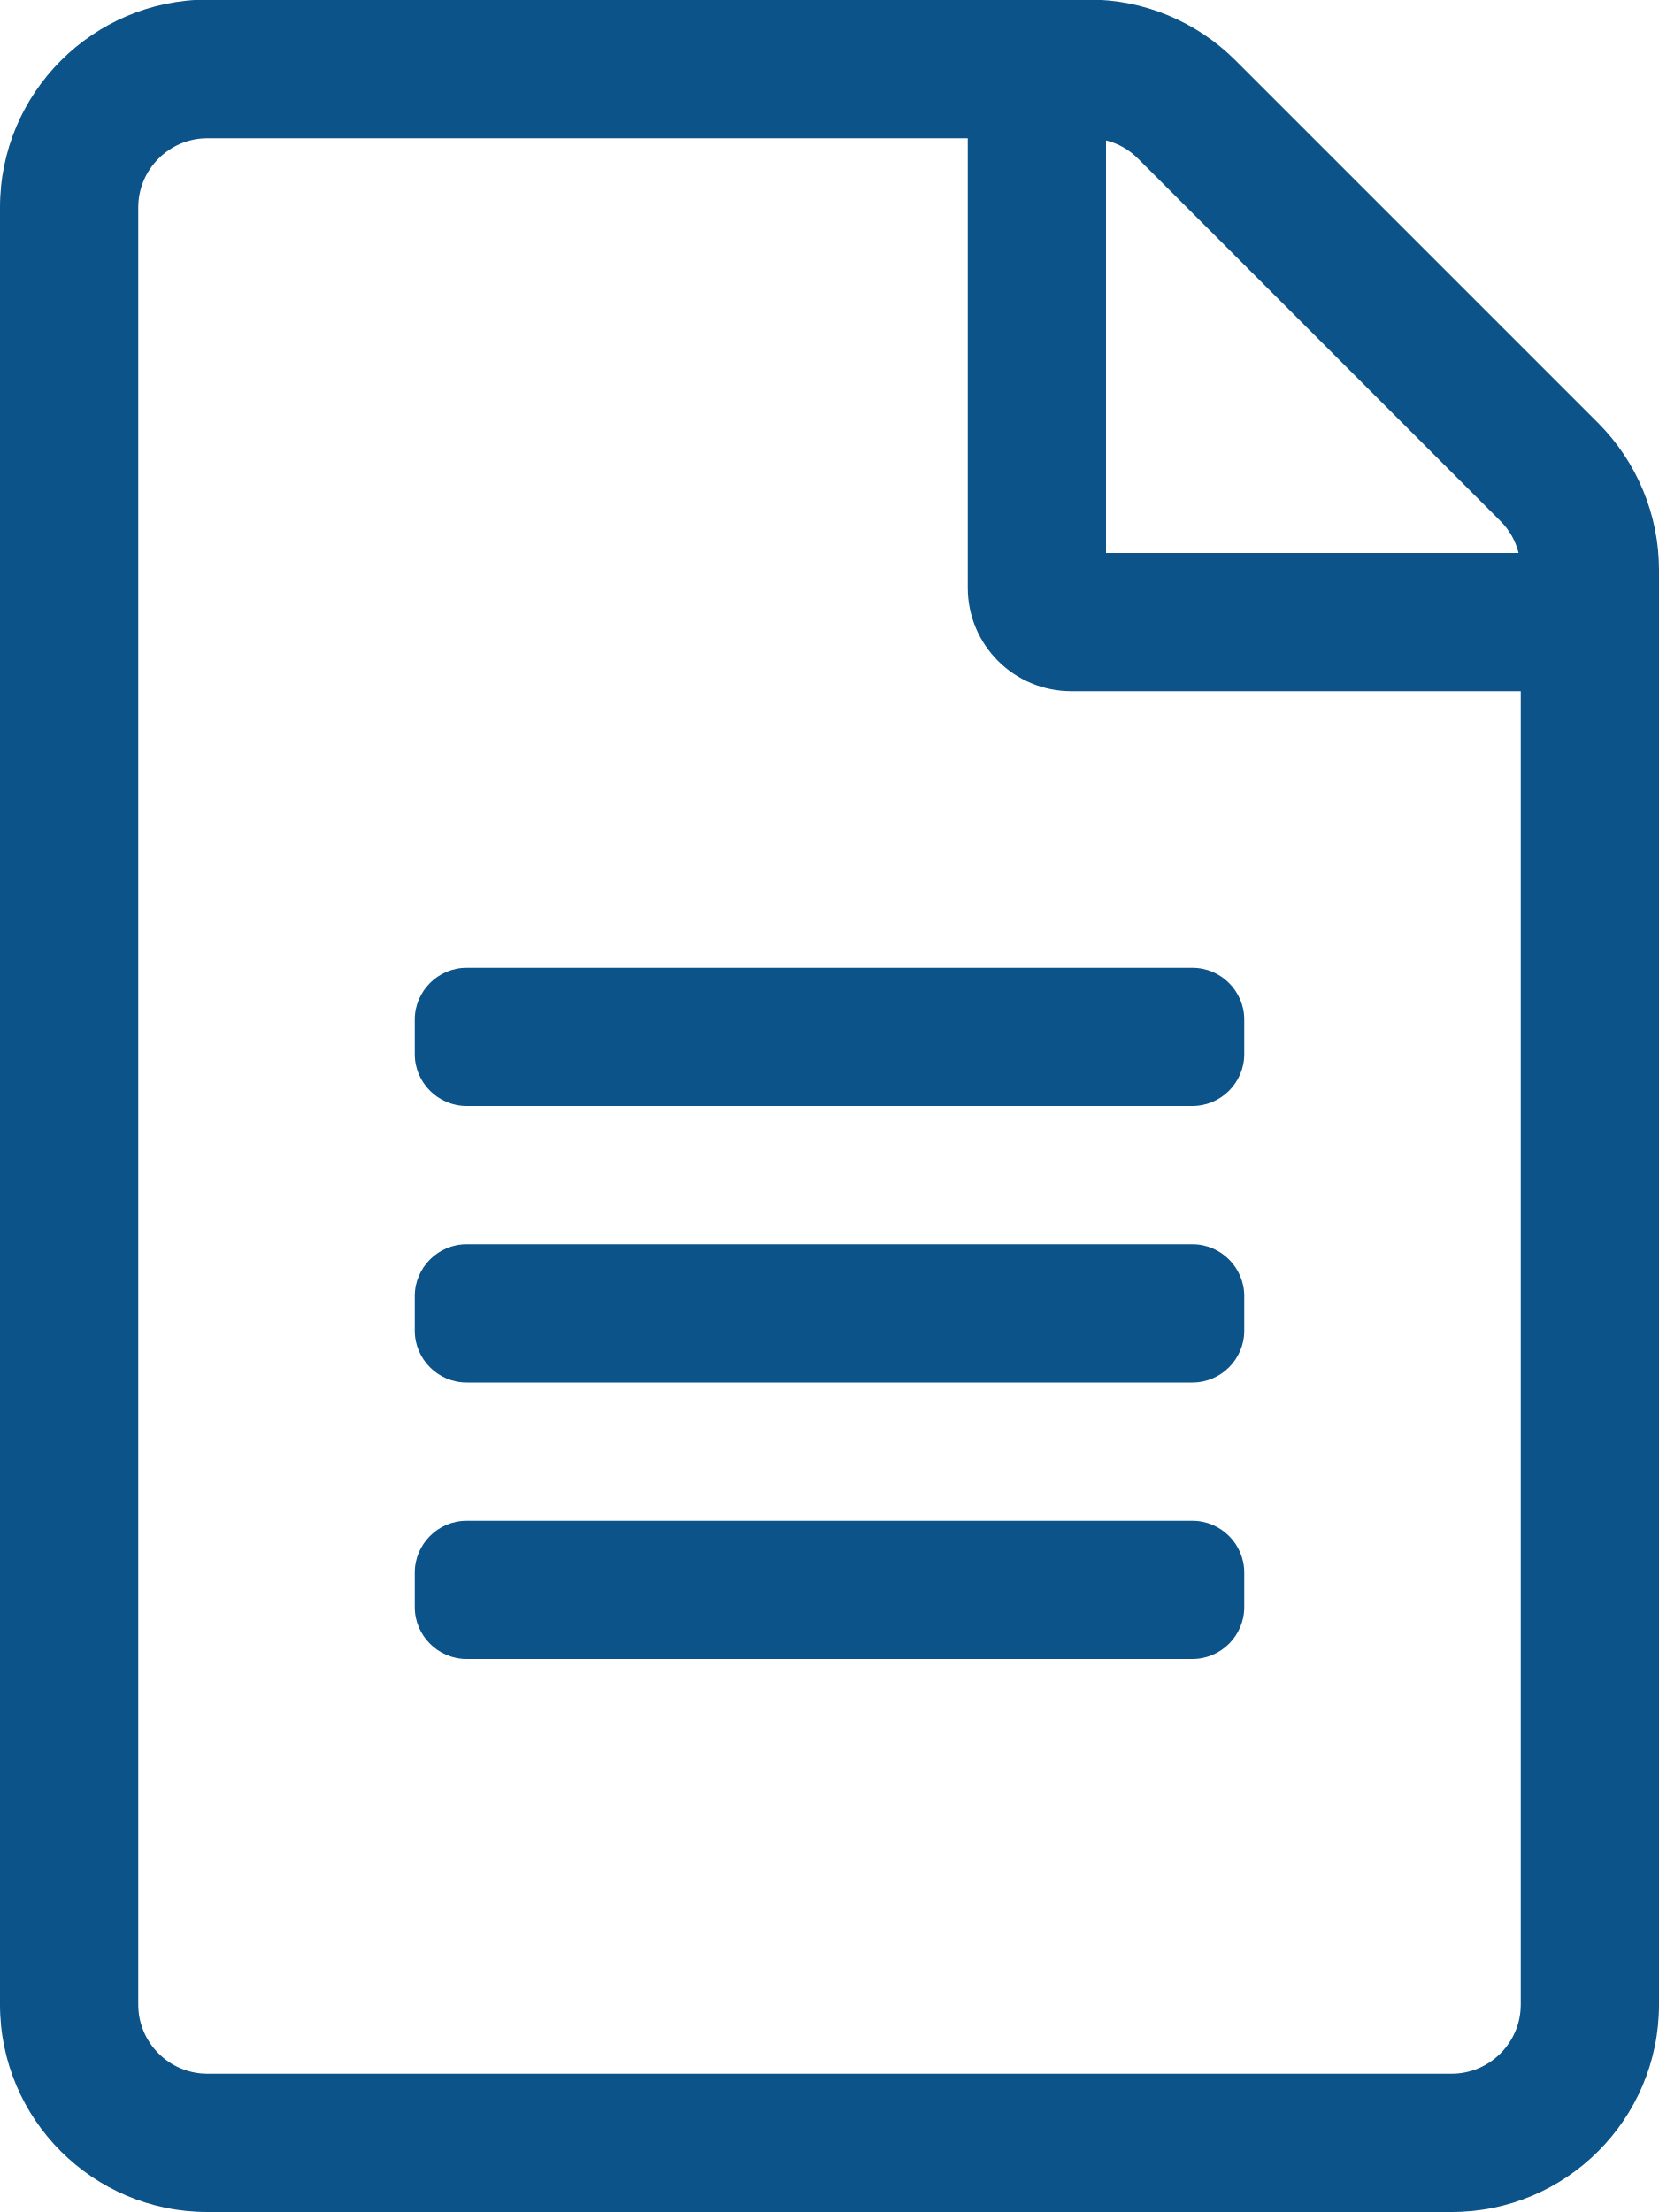
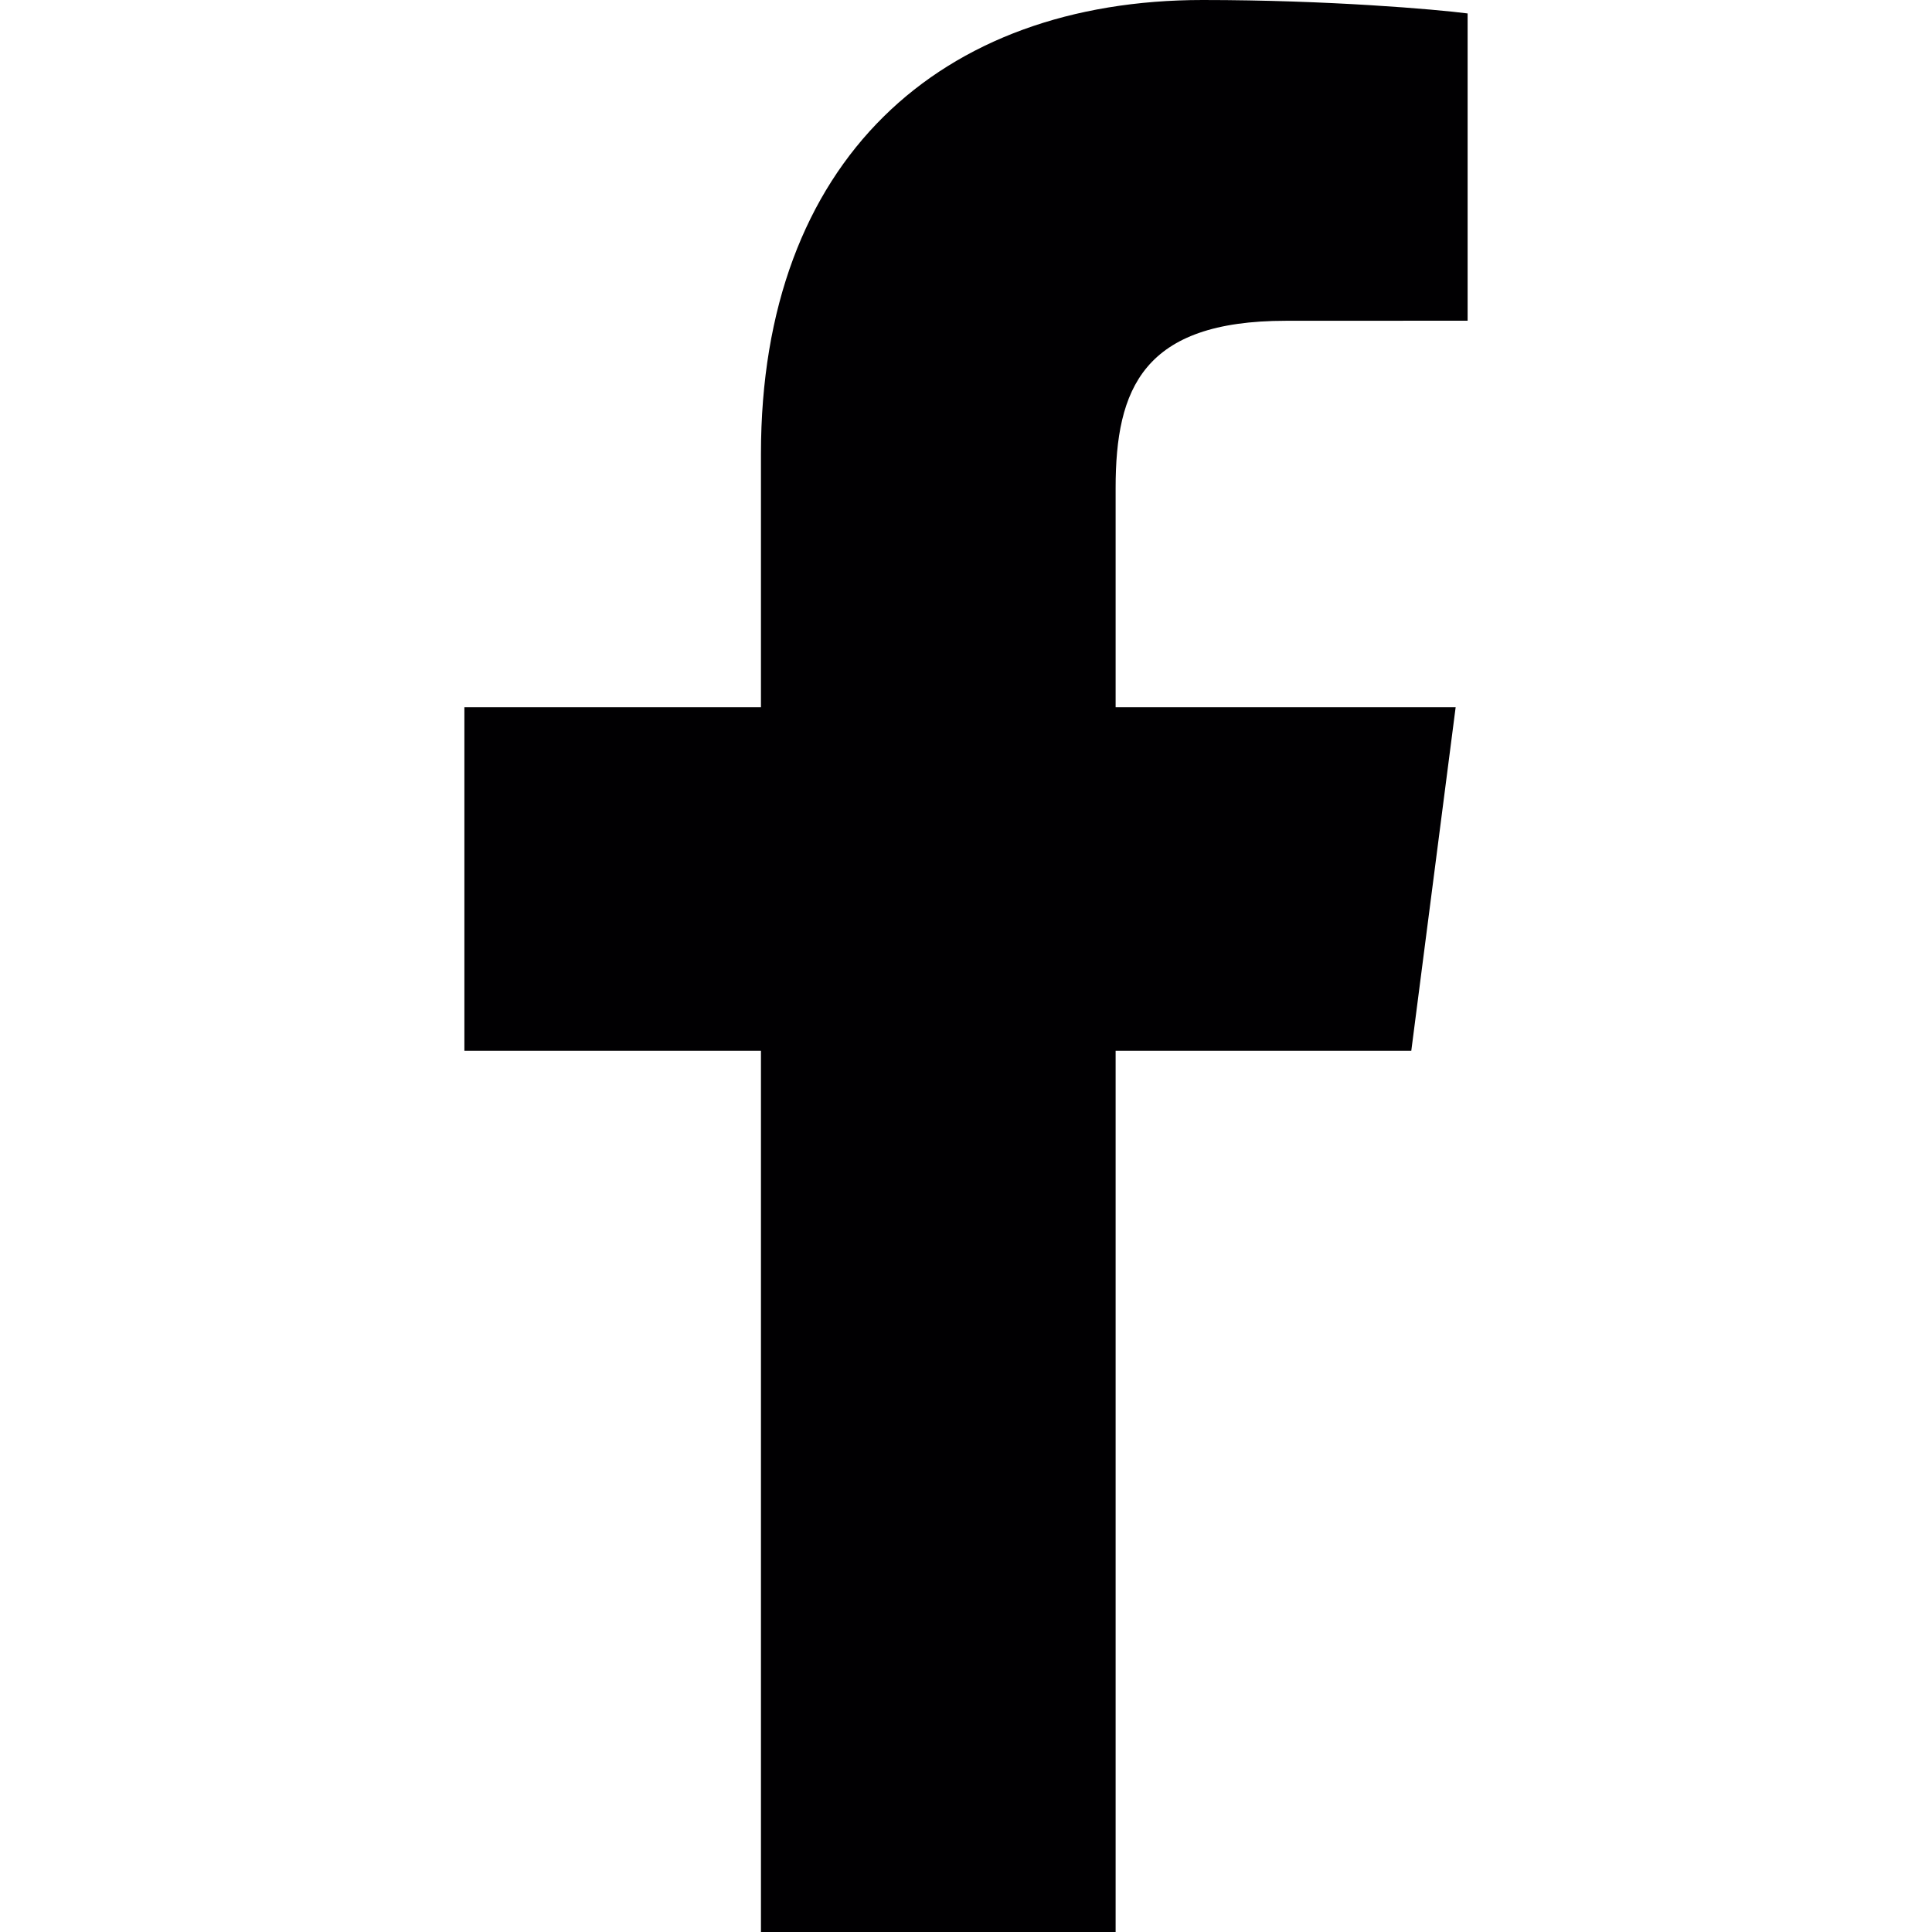
- <svg xmlns="http://www.w3.org/2000/svg" aria-hidden="true" class="svg-inline--fa fa-facebook fa-w-12 fa-lg" data-icon="file-alt" data-prefix="fal" role="img" viewBox="0 0 384 512">
-   <path class="" d="M369.9 97.9L286 14C277 5 264.8-.1 252.1-.1H48C21.5 0 0 21.5 0 48v416c0 26.5 21.5 48 48 48h288c26.5 0 48-21.5 48-48V131.9c0-12.7-5.1-25-14.1-34zm-22.6 22.7c2.1 2.1 3.5 4.6 4.2 7.4H256V32.5c2.8.7 5.3 2.1 7.4 4.2l83.9 83.9zM336 480H48c-8.8 0-16-7.2-16-16V48c0-8.8 7.2-16 16-16h176v104c0 13.3 10.7 24 24 24h104v304c0 8.8-7.2 16-16 16zm-48-244v8c0 6.6-5.4 12-12 12H108c-6.6 0-12-5.4-12-12v-8c0-6.6 5.4-12 12-12h168c6.6 0 12 5.4 12 12zm0 64v8c0 6.6-5.4 12-12 12H108c-6.6 0-12-5.4-12-12v-8c0-6.6 5.4-12 12-12h168c6.6 0 12 5.4 12 12zm0 64v8c0 6.6-5.4 12-12 12H108c-6.6 0-12-5.4-12-12v-8c0-6.6 5.4-12 12-12h168c6.6 0 12 5.4 12 12z" fill="#0b5389" />
+ <svg xmlns="http://www.w3.org/2000/svg" version="1.1" id="Capa_1" x="0px" y="0px" viewBox="0 0 155.139 155.139" style="enable-background:new 0 0 155.139 155.139;" xml:space="preserve">
+   <g>
+     <path id="f_1_" style="fill:#010002;" d="M89.584,155.139V84.378h23.742l3.562-27.585H89.584V39.184   c0-7.984,2.208-13.425,13.67-13.425l14.595-0.006V1.08C115.325,0.752,106.661,0,96.577,0C75.52,0,61.104,12.853,61.104,36.452   v20.341H37.29v27.585h23.814v70.761H89.584z" />
+   </g>
</svg>
